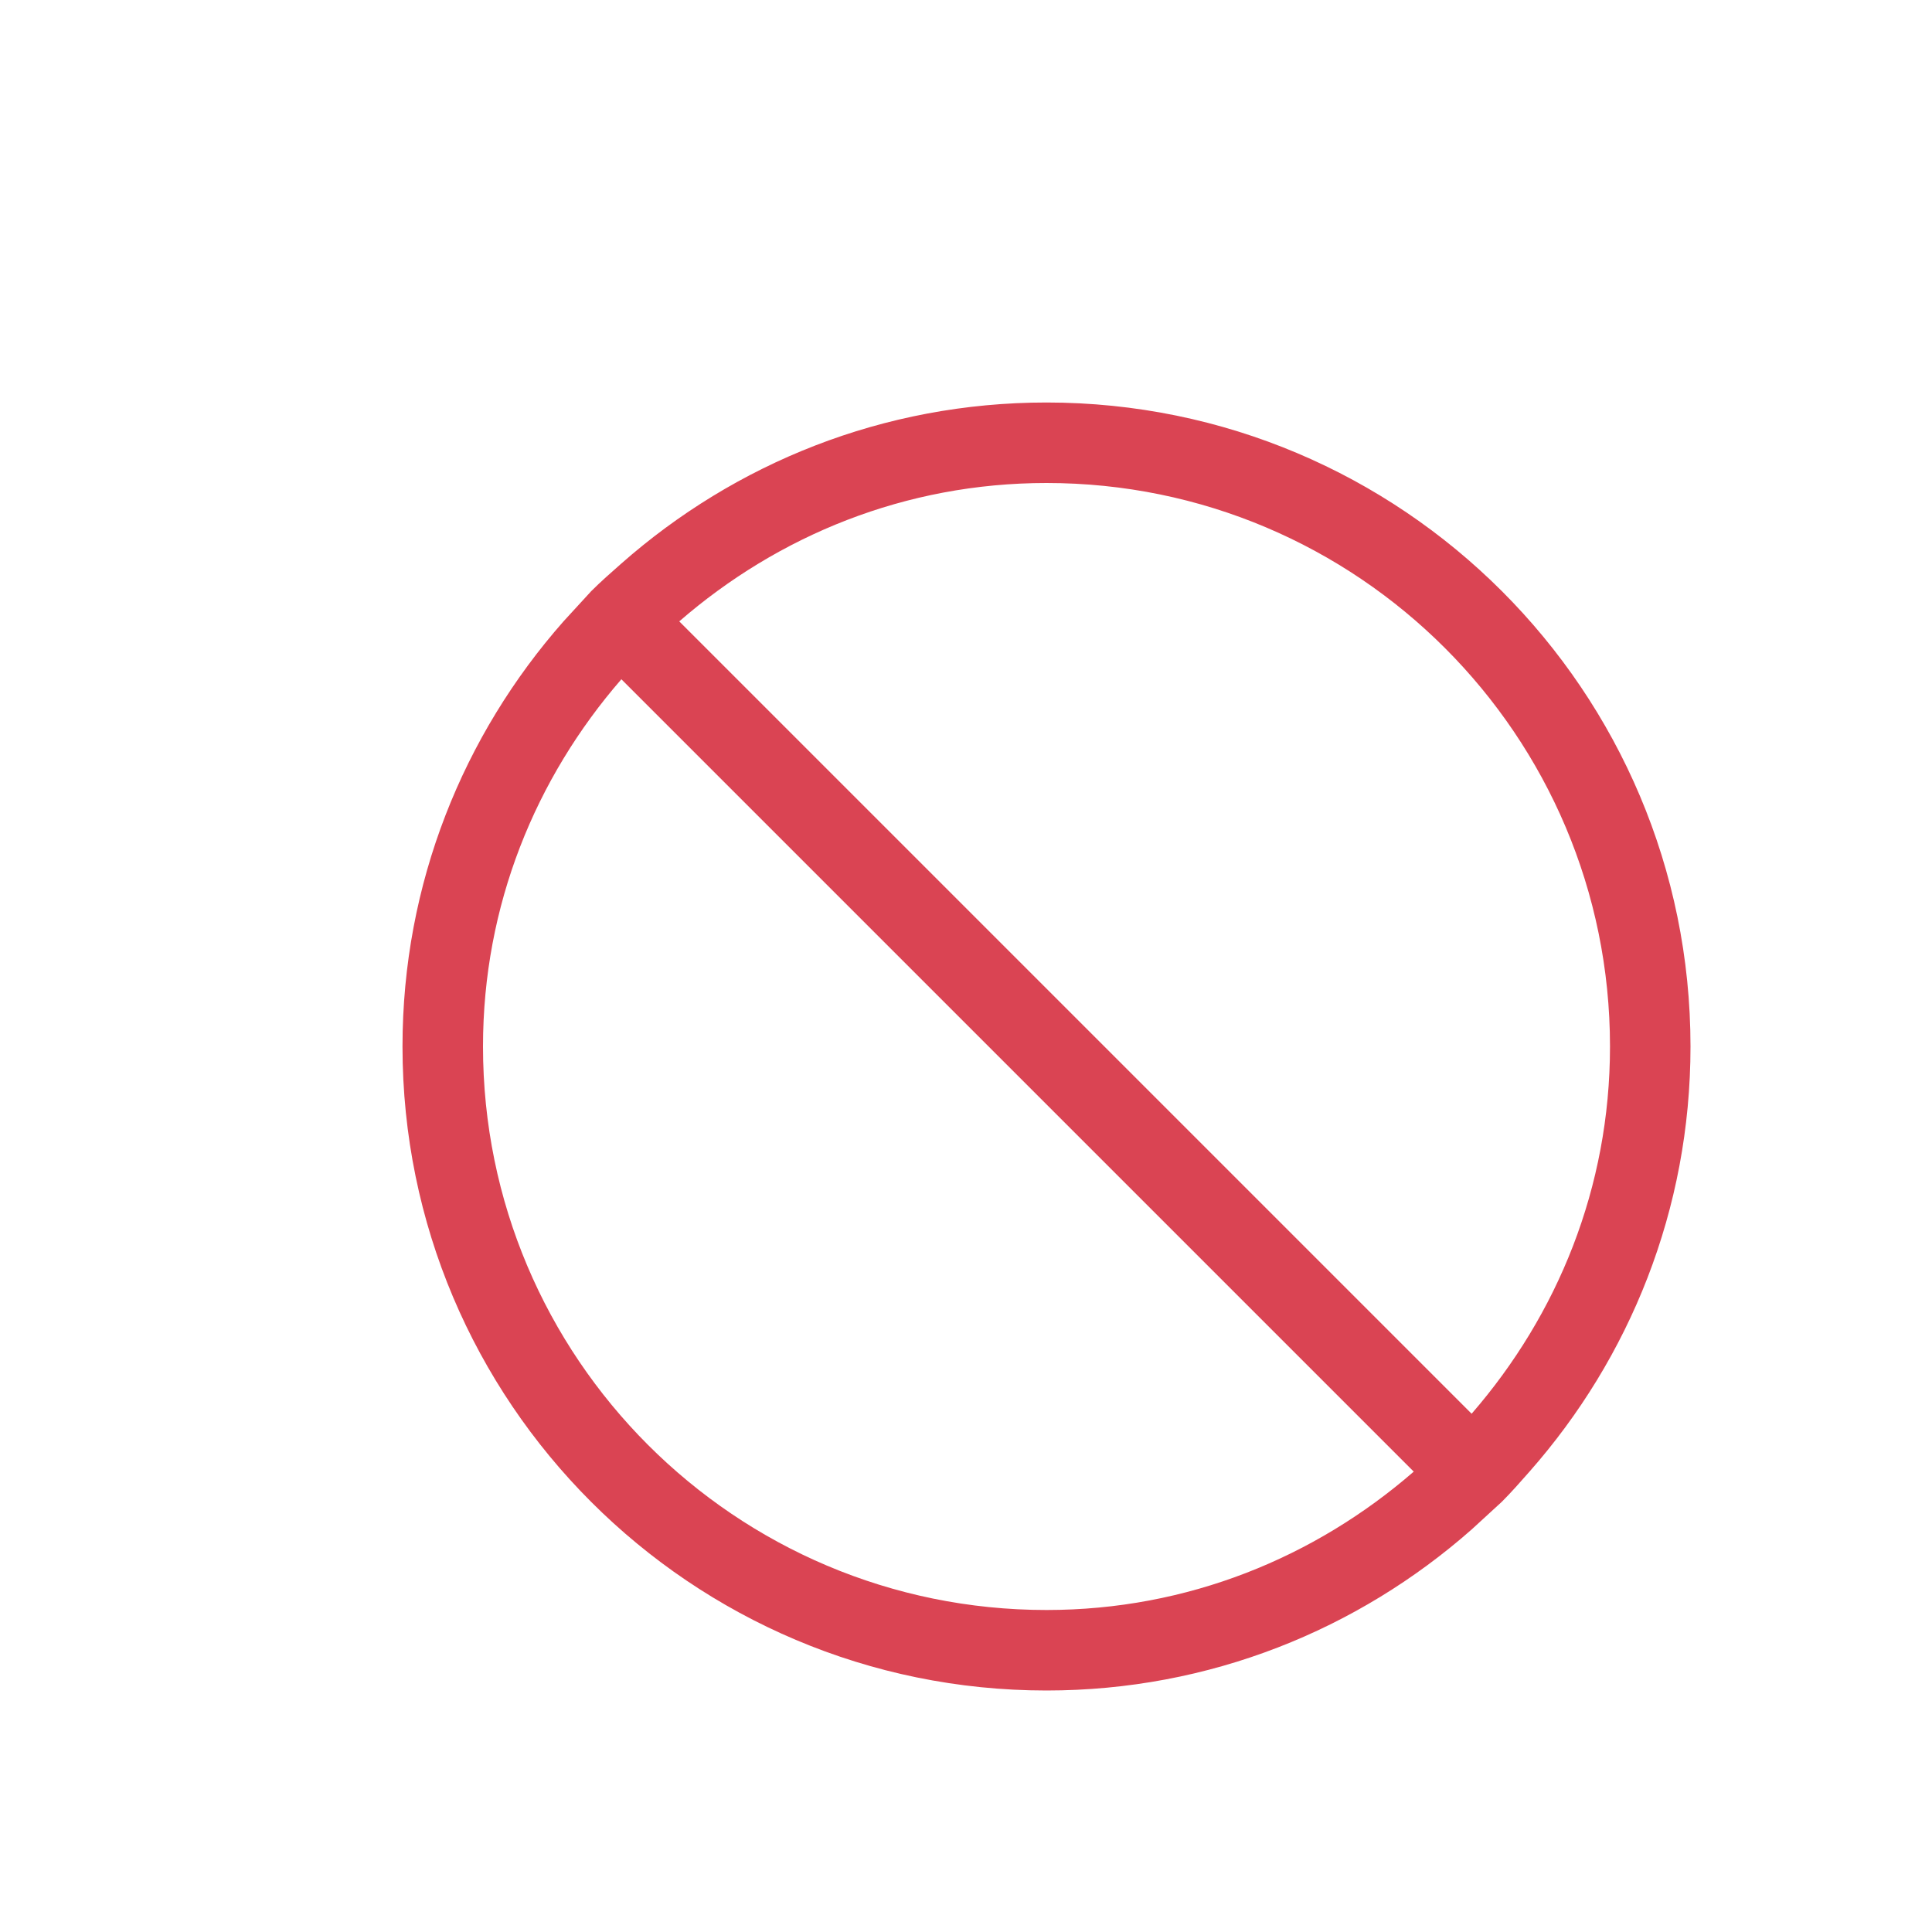
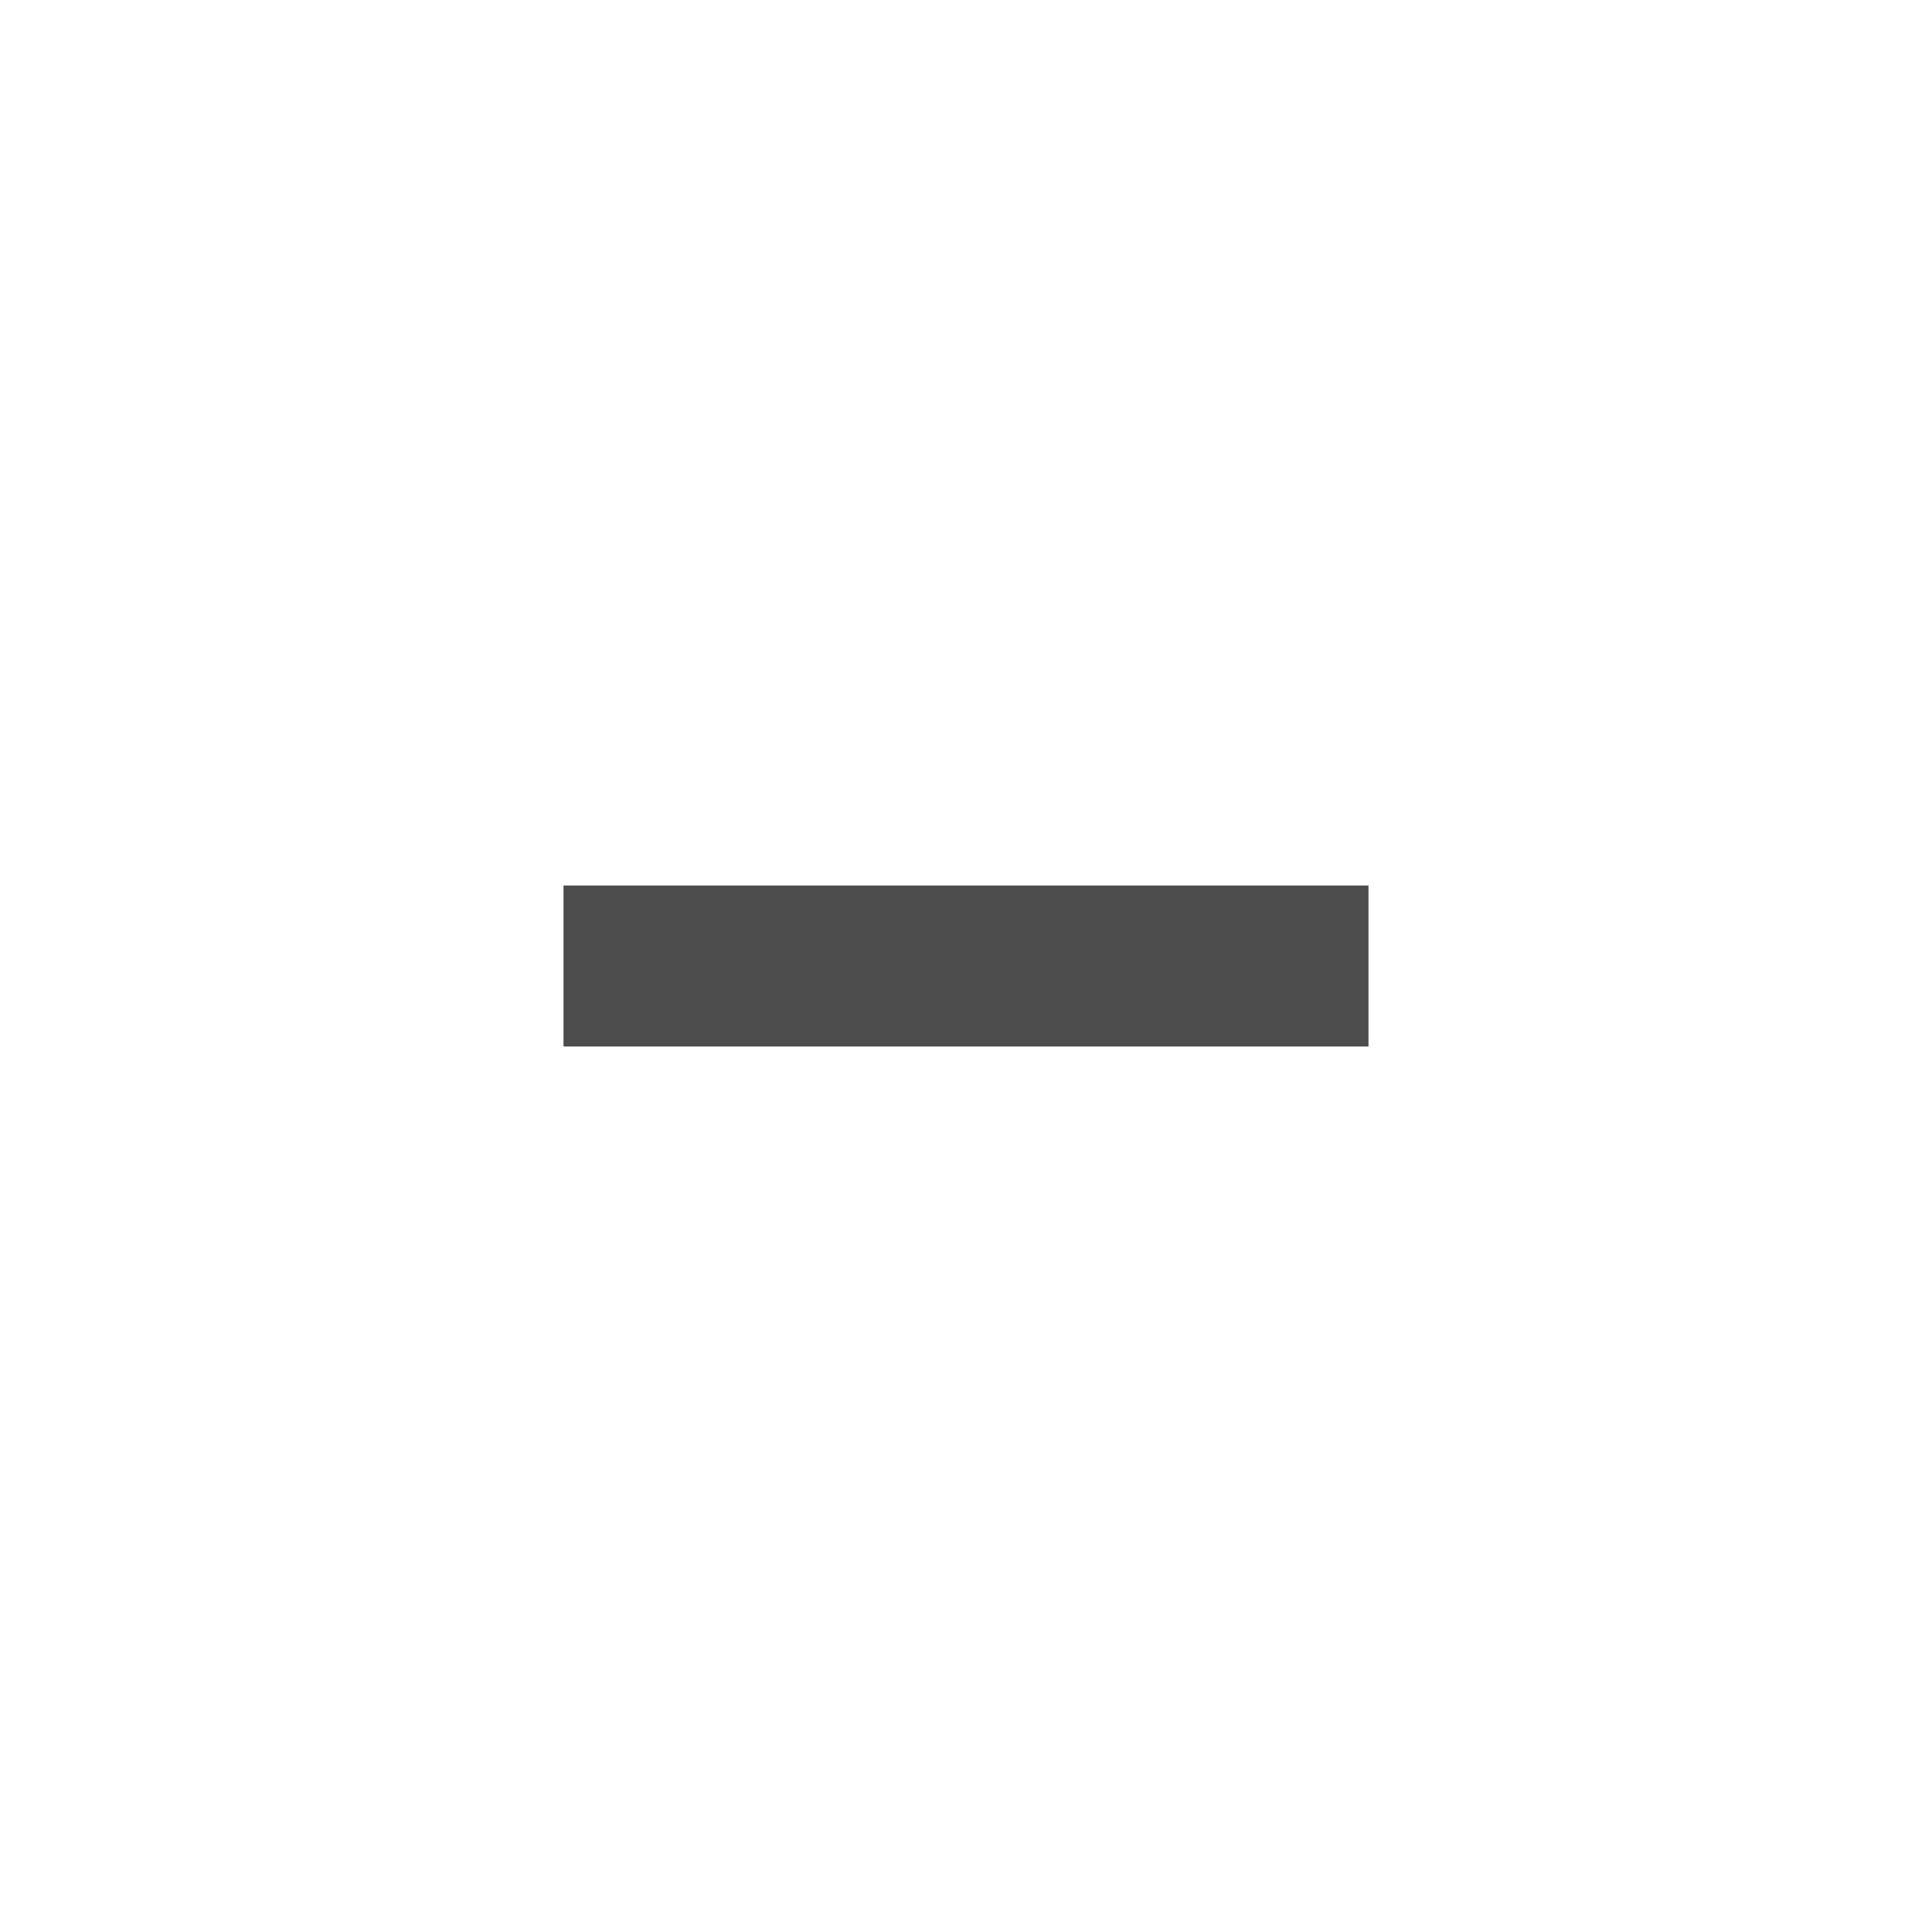
<svg xmlns="http://www.w3.org/2000/svg" viewBox="0 0 24 24">
  <defs id="defs3051">
    <style type="text/css" id="current-color-scheme">
-       .ColorScheme-NegativeText {
-         color:#da4453;
+       .ColorScheme-Text {
+         color:#4d4d4d;
      }
      </style>
  </defs>
-   <path style="fill:currentColor;fill-opacity:1;stroke:none" d="M 13 5 C 10.972 5 9.129 5.757 7.719 7 C 7.593 7.111 7.463 7.225 7.344 7.344 L 7 7.719 C 5.757 9.129 5 10.972 5 13 C 5 17.418 8.582 21 13 21 C 15.028 21 16.871 20.243 18.281 19 L 18.656 18.656 C 18.775 18.537 18.889 18.407 19 18.281 C 20.243 16.871 21 15.028 21 13 C 21 8.582 17.418 5 13 5 z M 13 6 C 16.866 6 20 9.134 20 13 C 20 14.754 19.347 16.334 18.281 17.562 L 8.438 7.719 C 9.666 6.653 11.246 6 13 6 z M 7.719 8.438 L 17.562 18.281 C 16.334 19.347 14.754 20 13 20 C 9.134 20 6 16.866 6 13 C 6 11.246 6.653 9.666 7.719 8.438 z " class="ColorScheme-NegativeText" />
+   <path style="fill:currentColor" class="ColorScheme-Text" d="M 3 7 L 3 9 L 13 9 L 13 7 L 3 7 z" transform="translate(4 4)" />
</svg>
